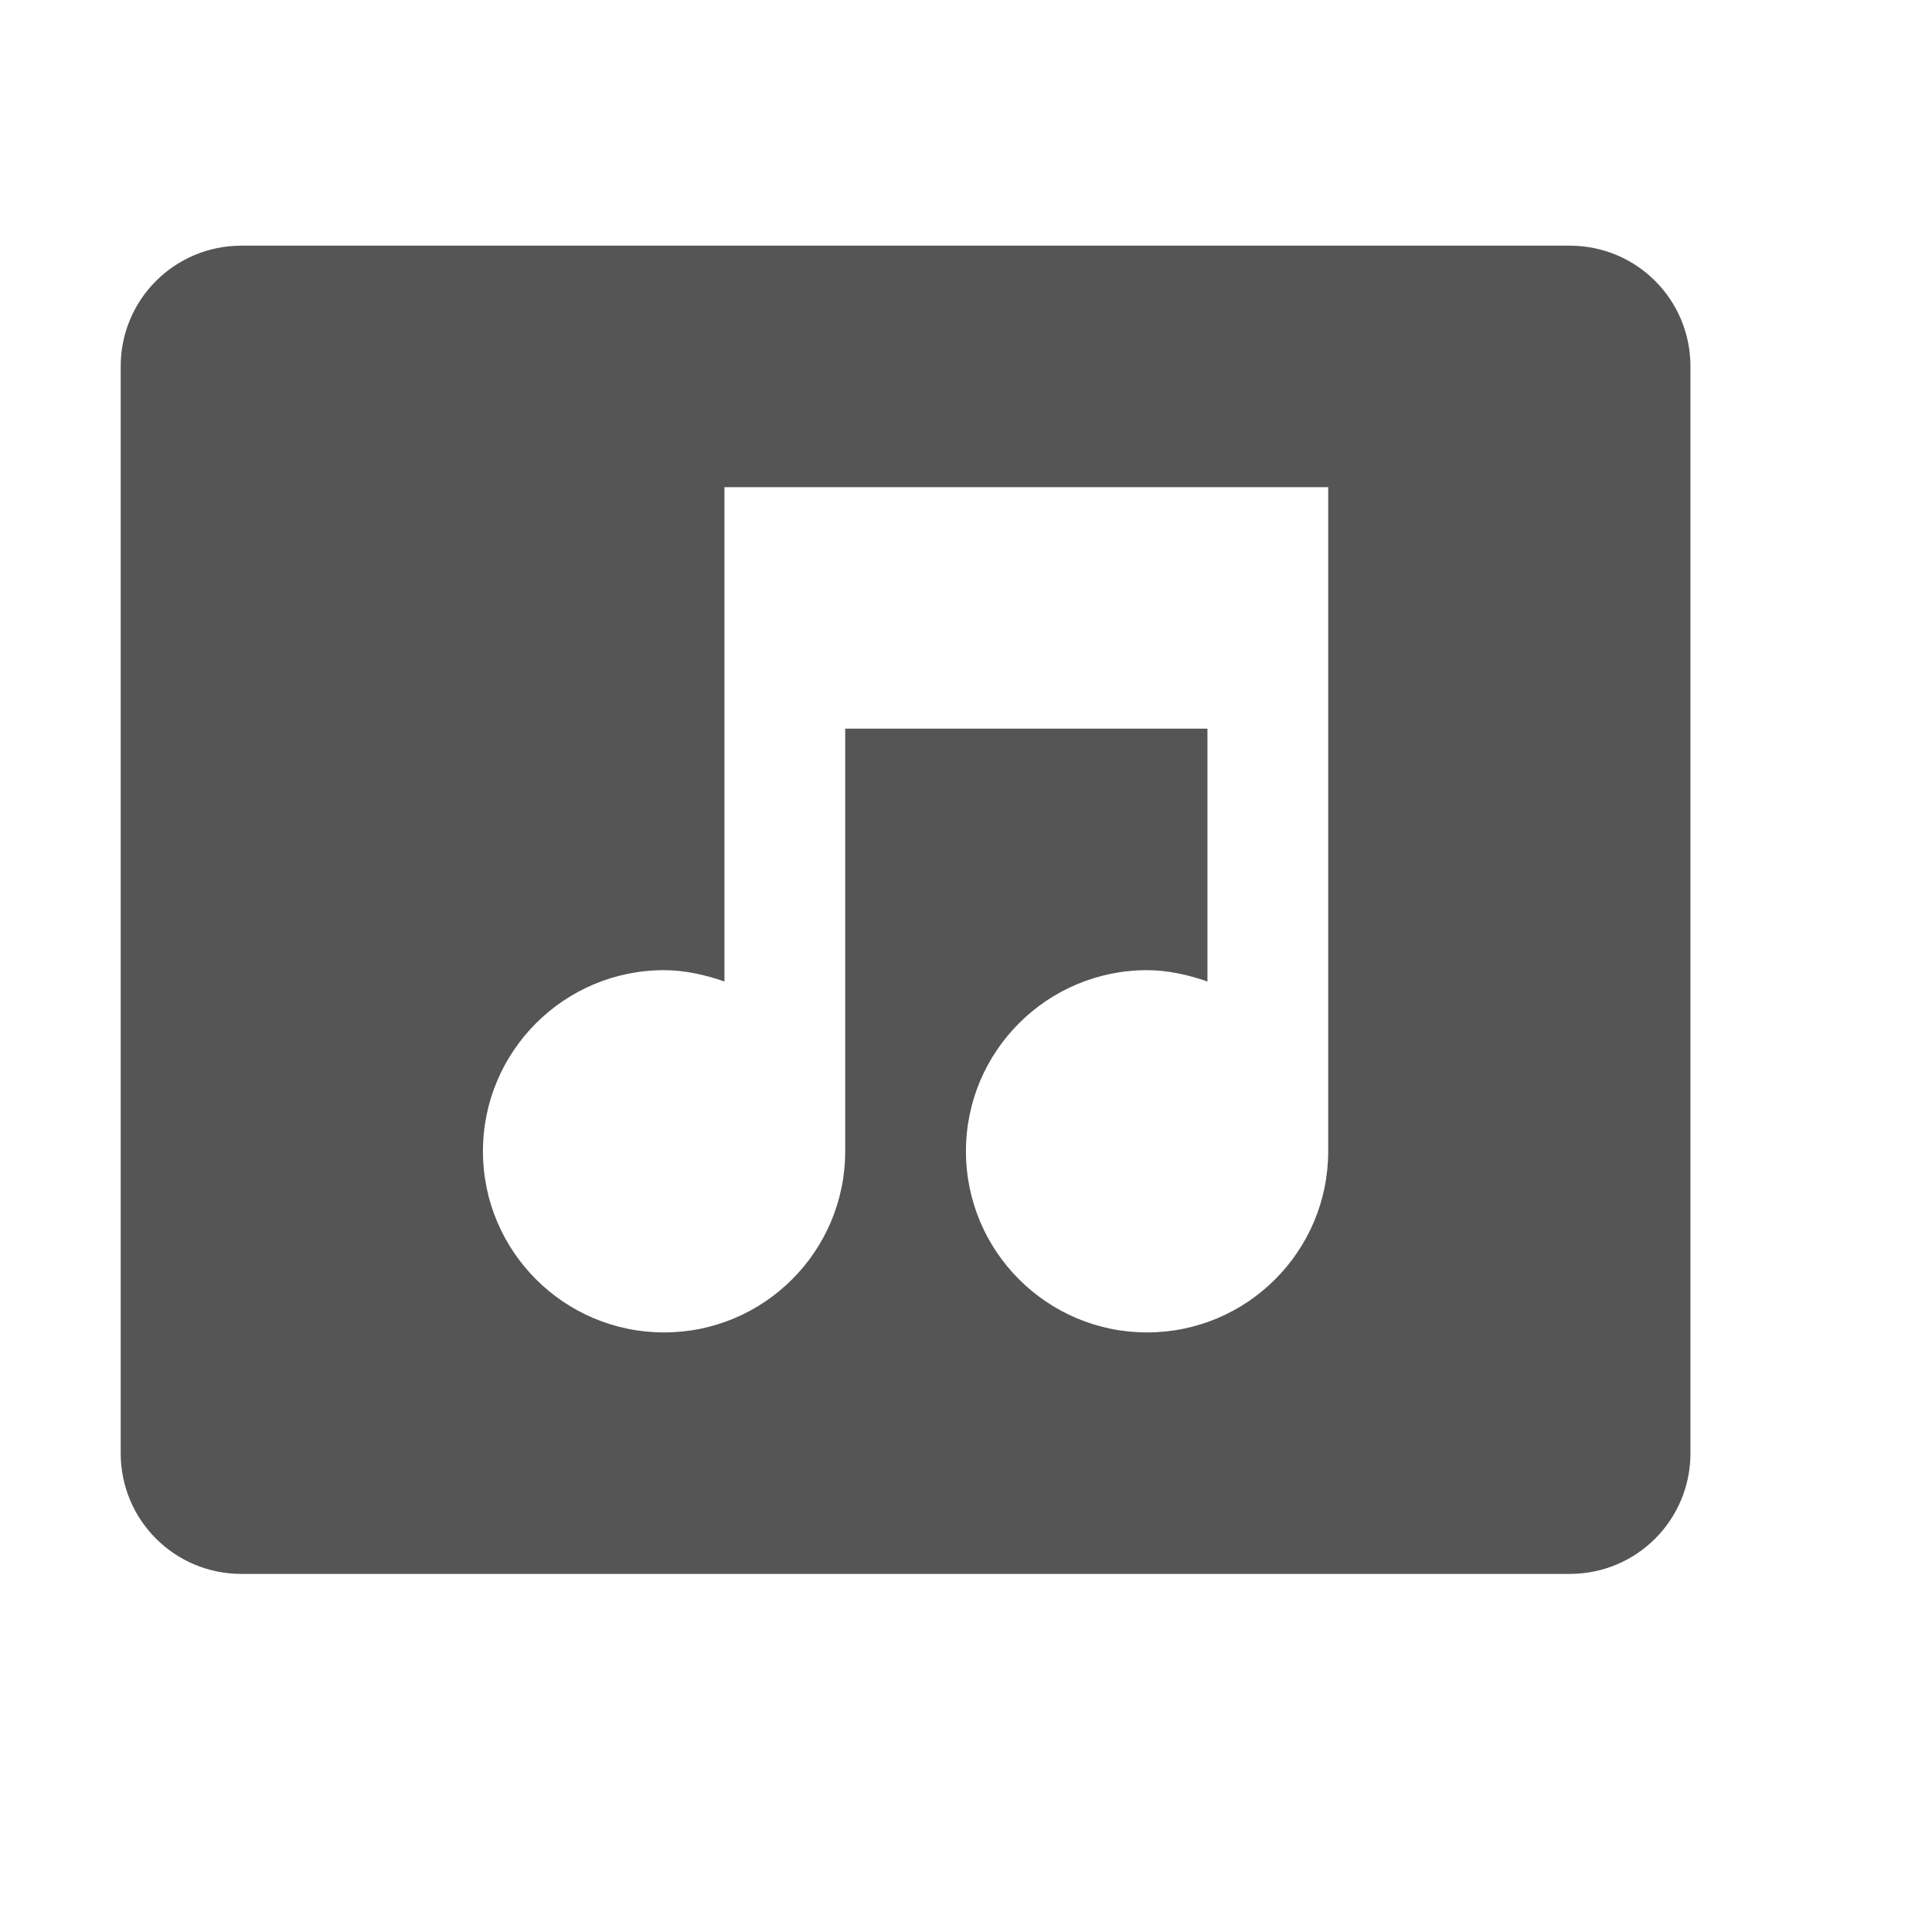
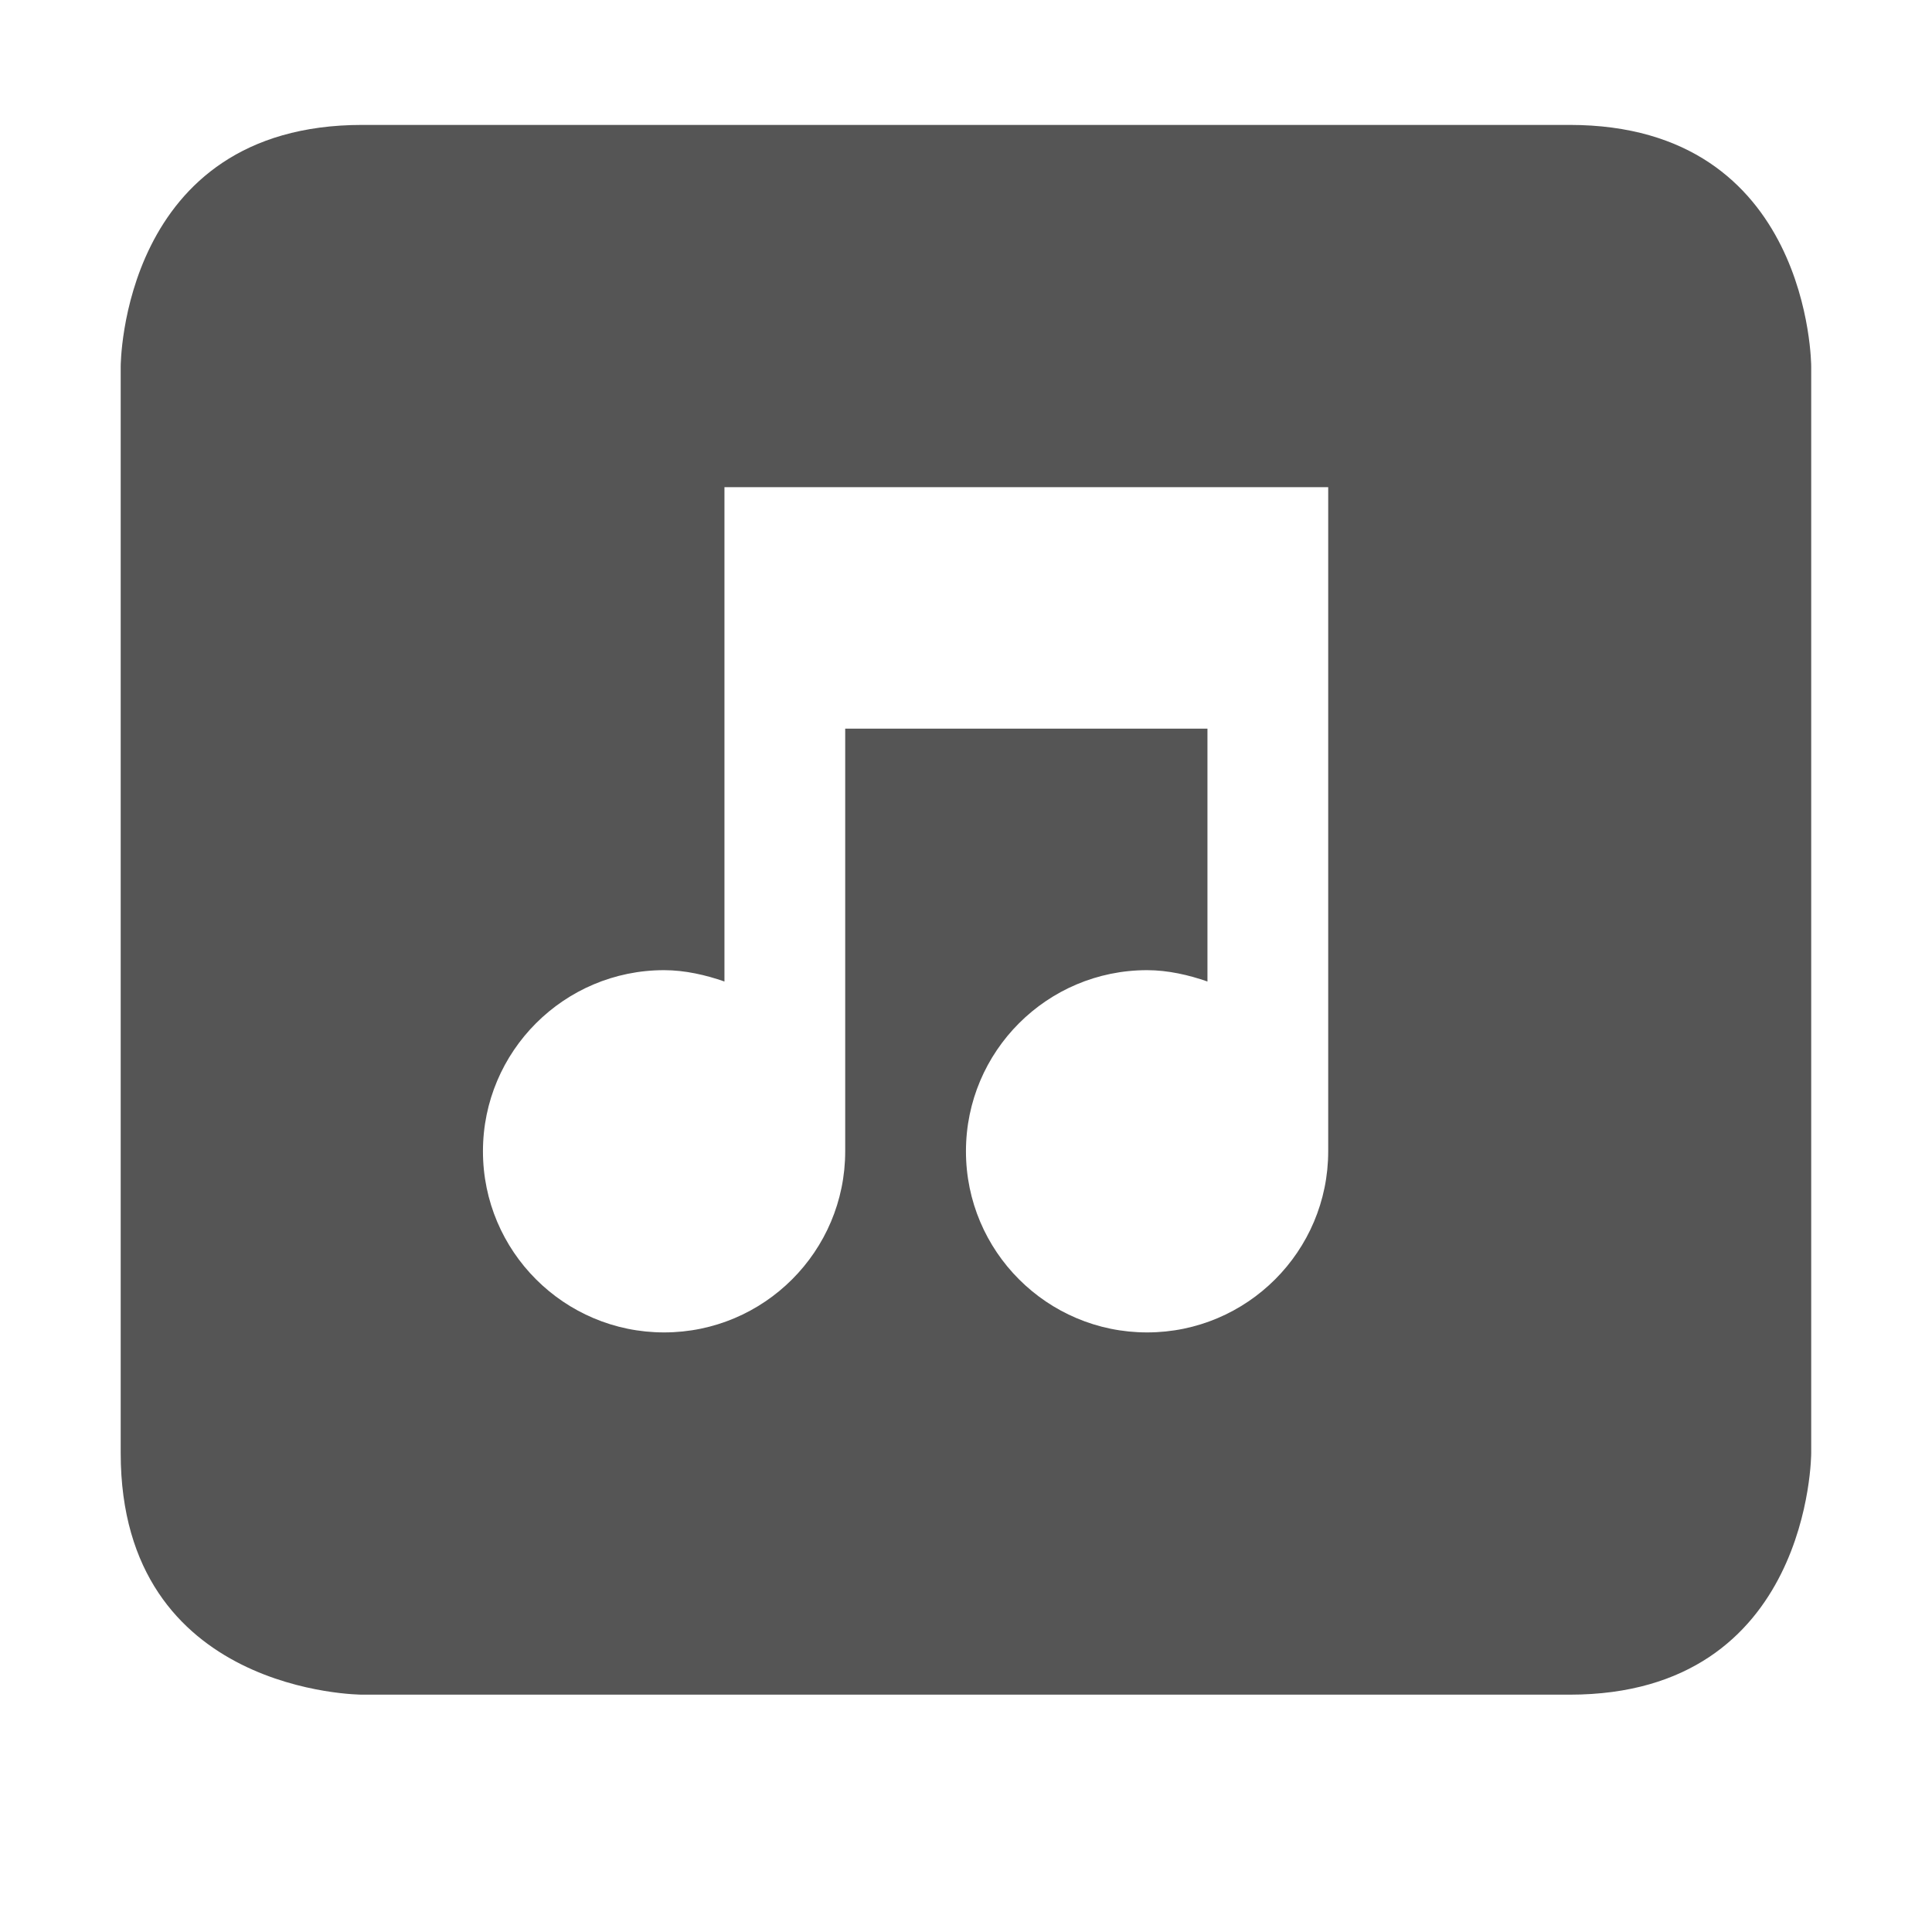
<svg xmlns="http://www.w3.org/2000/svg" xmlns:ns1="http://www.openswatchbook.org/uri/2009/osb" height="16" id="svg7384" style="enable-background:new" version="1.1" width="16">
  <defs id="defs7386">
    <linearGradient id="linearGradient5606" ns1:paint="solid">
      <stop id="stop5608" offset="0" style="stop-color:#000000;stop-opacity:1;" />
    </linearGradient>
    <filter id="filter7554" style="color-interpolation-filters:sRGB">
      <feBlend id="feBlend7556" in2="BackgroundImage" mode="darken" />
    </filter>
  </defs>
-   <g id="layer9" style="display:inline" transform="translate(-525.0004,139.0345)" />
-   <g id="layer10" style="display:inline;filter:url(#filter7554)" transform="translate(-525.0004,139.0345)">
-     <path d="m 527,-137 c -0.554,0 -1,0.446 -1,1 l 0,9 c 0,0.554 0.446,1 1,1 l 11,0 c 0.554,0 1,-0.446 1,-1 l 0,-9 c 0,-0.554 -0.446,-1 -1,-1 z m 4,2 1,0 3,0 1,0 0,5.5 c 0,0.828 -0.672,1.5 -1.5,1.5 -0.828,0 -1.5,-0.672 -1.5,-1.5 0,-0.828 0.672,-1.5 1.5,-1.5 0.173,0 0.346,0.04 0.5,0.094 l 0,-2.094 -3,0 0,3.5 c 0,0.828 -0.672,1.5 -1.5,1.5 -0.828,0 -1.5,-0.672 -1.5,-1.5 0,-0.828 0.672,-1.5 1.5,-1.5 0.173,0 0.346,0.04 0.5,0.094 l 0,-2.094 z" id="path6384" style="fill:#555555;fill-opacity:1;stroke:none" />
+   <g id="layer9" style="display:inline" transform="translate(-465.0004,119.0345)" />
+   <g id="layer10" style="display:inline;filter:url(#filter7554)" transform="translate(-465.0004,119.0345)">
+     <path d="m 468,-118 c -2,0 -2,2 -2,2 l 0,9 c 0,2 2,2 2,2 l 10,0 c 2,0 2,-2 2,-2 l 0,-1 0,0 0,-3 0,0 0,-1 0,0 0,-3 0,0 0,-1 c 0,0 0,-2 -2,-2 z m 3,3 1,0 3,0 1,0 0,5.5 c 0,0.828 -0.672,1.5 -1.5,1.5 -0.828,0 -1.5,-0.672 -1.5,-1.5 0,-0.828 0.672,-1.5 1.5,-1.5 0.173,0 0.346,0.04 0.5,0.094 l 0,-2.094 -3,0 0,3.5 c 0,0.828 -0.672,1.5 -1.5,1.5 -0.828,0 -1.5,-0.672 -1.5,-1.5 0,-0.828 0.672,-1.5 1.5,-1.5 0.173,0 0.346,0.04 0.5,0.094 l 0,-2.094 z" id="path6384" style="fill:#555555;fill-opacity:1;stroke:none" />
  </g>
-   <g id="layer1" style="display:inline" transform="translate(-284.0002,-477.9654)" />
-   <g id="layer14" style="display:inline" transform="translate(-525.0004,139.0345)" />
-   <g id="layer15" style="display:inline" transform="translate(-525.0004,139.0345)" />
-   <g id="g71291" style="display:inline" transform="translate(-525.0004,139.0345)" />
-   <g id="layer2" style="display:inline" transform="translate(-284.0002,-327.9654)" />
-   <g id="g6058" style="display:inline" transform="translate(-284.0002,-327.9654)" />
-   <g id="layer12" style="display:inline" transform="translate(-525.0004,139.0345)" />
+   <g id="layer1" style="display:inline" transform="translate(-224.0002,-497.9654)" />
+   <g id="layer14" style="display:inline" transform="translate(-465.0004,119.0345)" />
+   <g id="layer15" style="display:inline" transform="translate(-465.0004,119.0345)" />
+   <g id="g71291" style="display:inline" transform="translate(-465.0004,119.0345)" />
+   <g id="layer2" style="display:inline" transform="translate(-224.0002,-347.9654)" />
+   <g id="g6058" style="display:inline" transform="translate(-224.0002,-347.9654)" />
+   <g id="layer12" style="display:inline" transform="translate(-465.0004,119.0345)" />
</svg>
